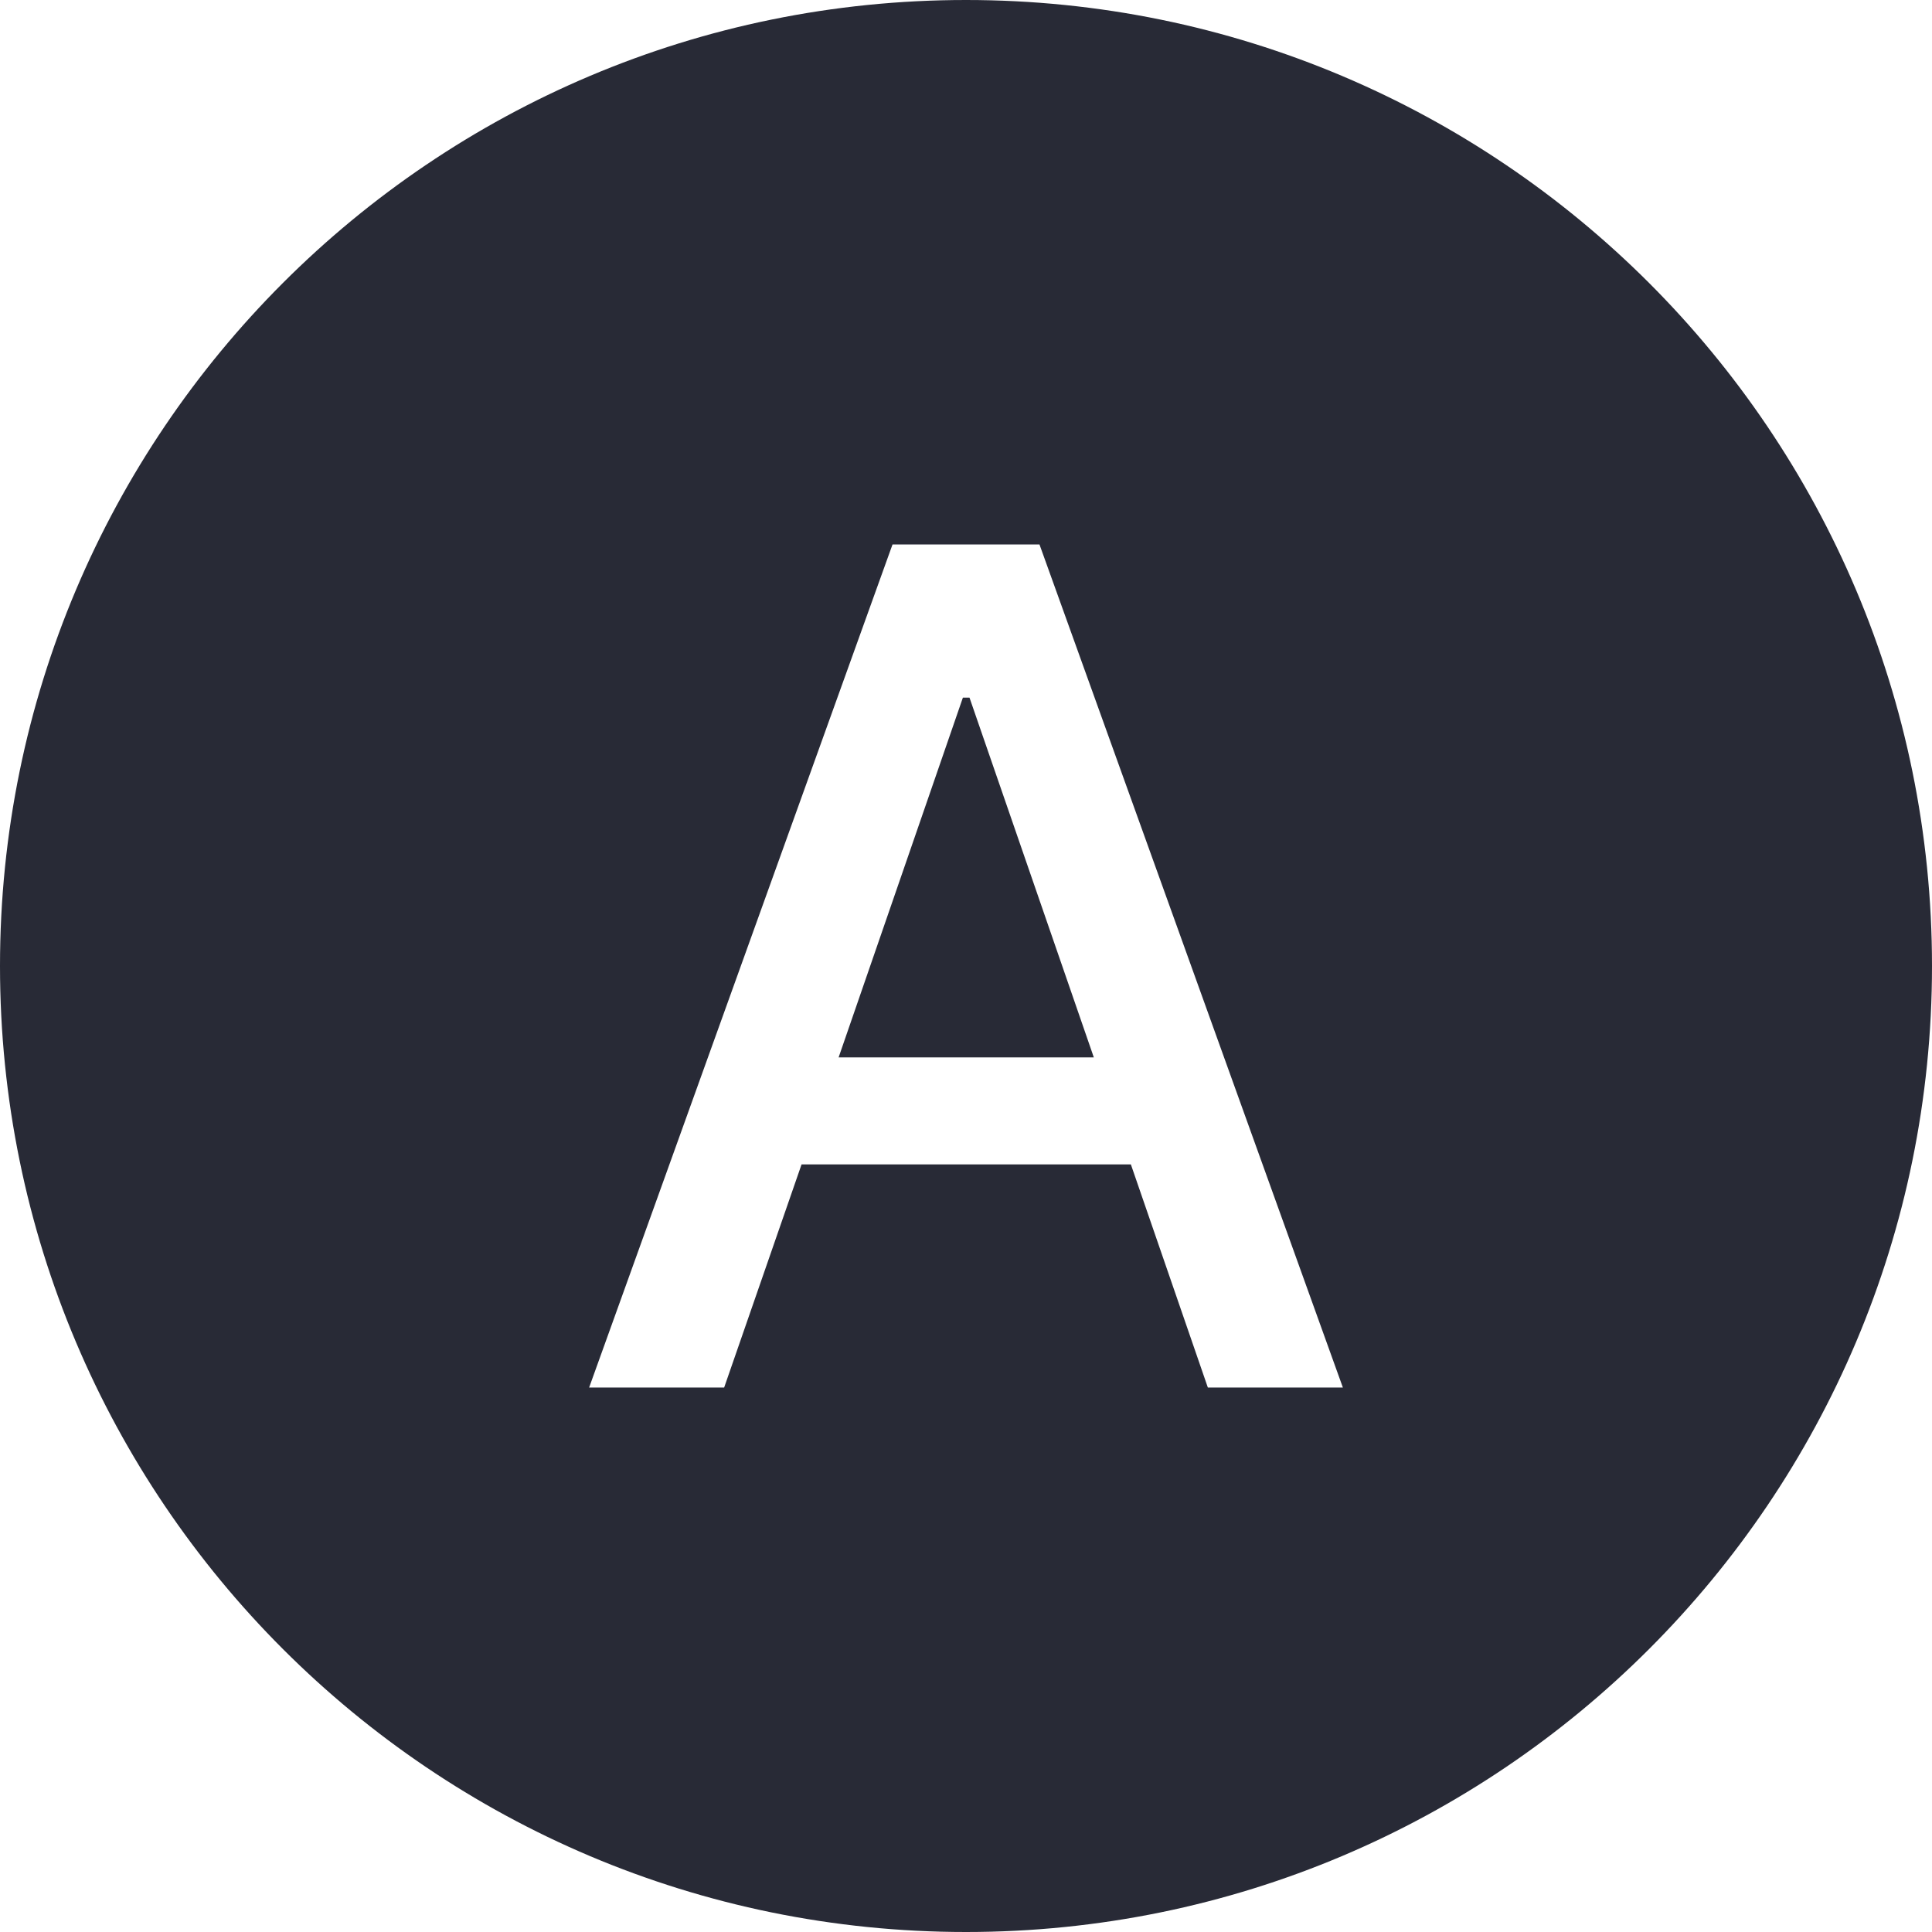
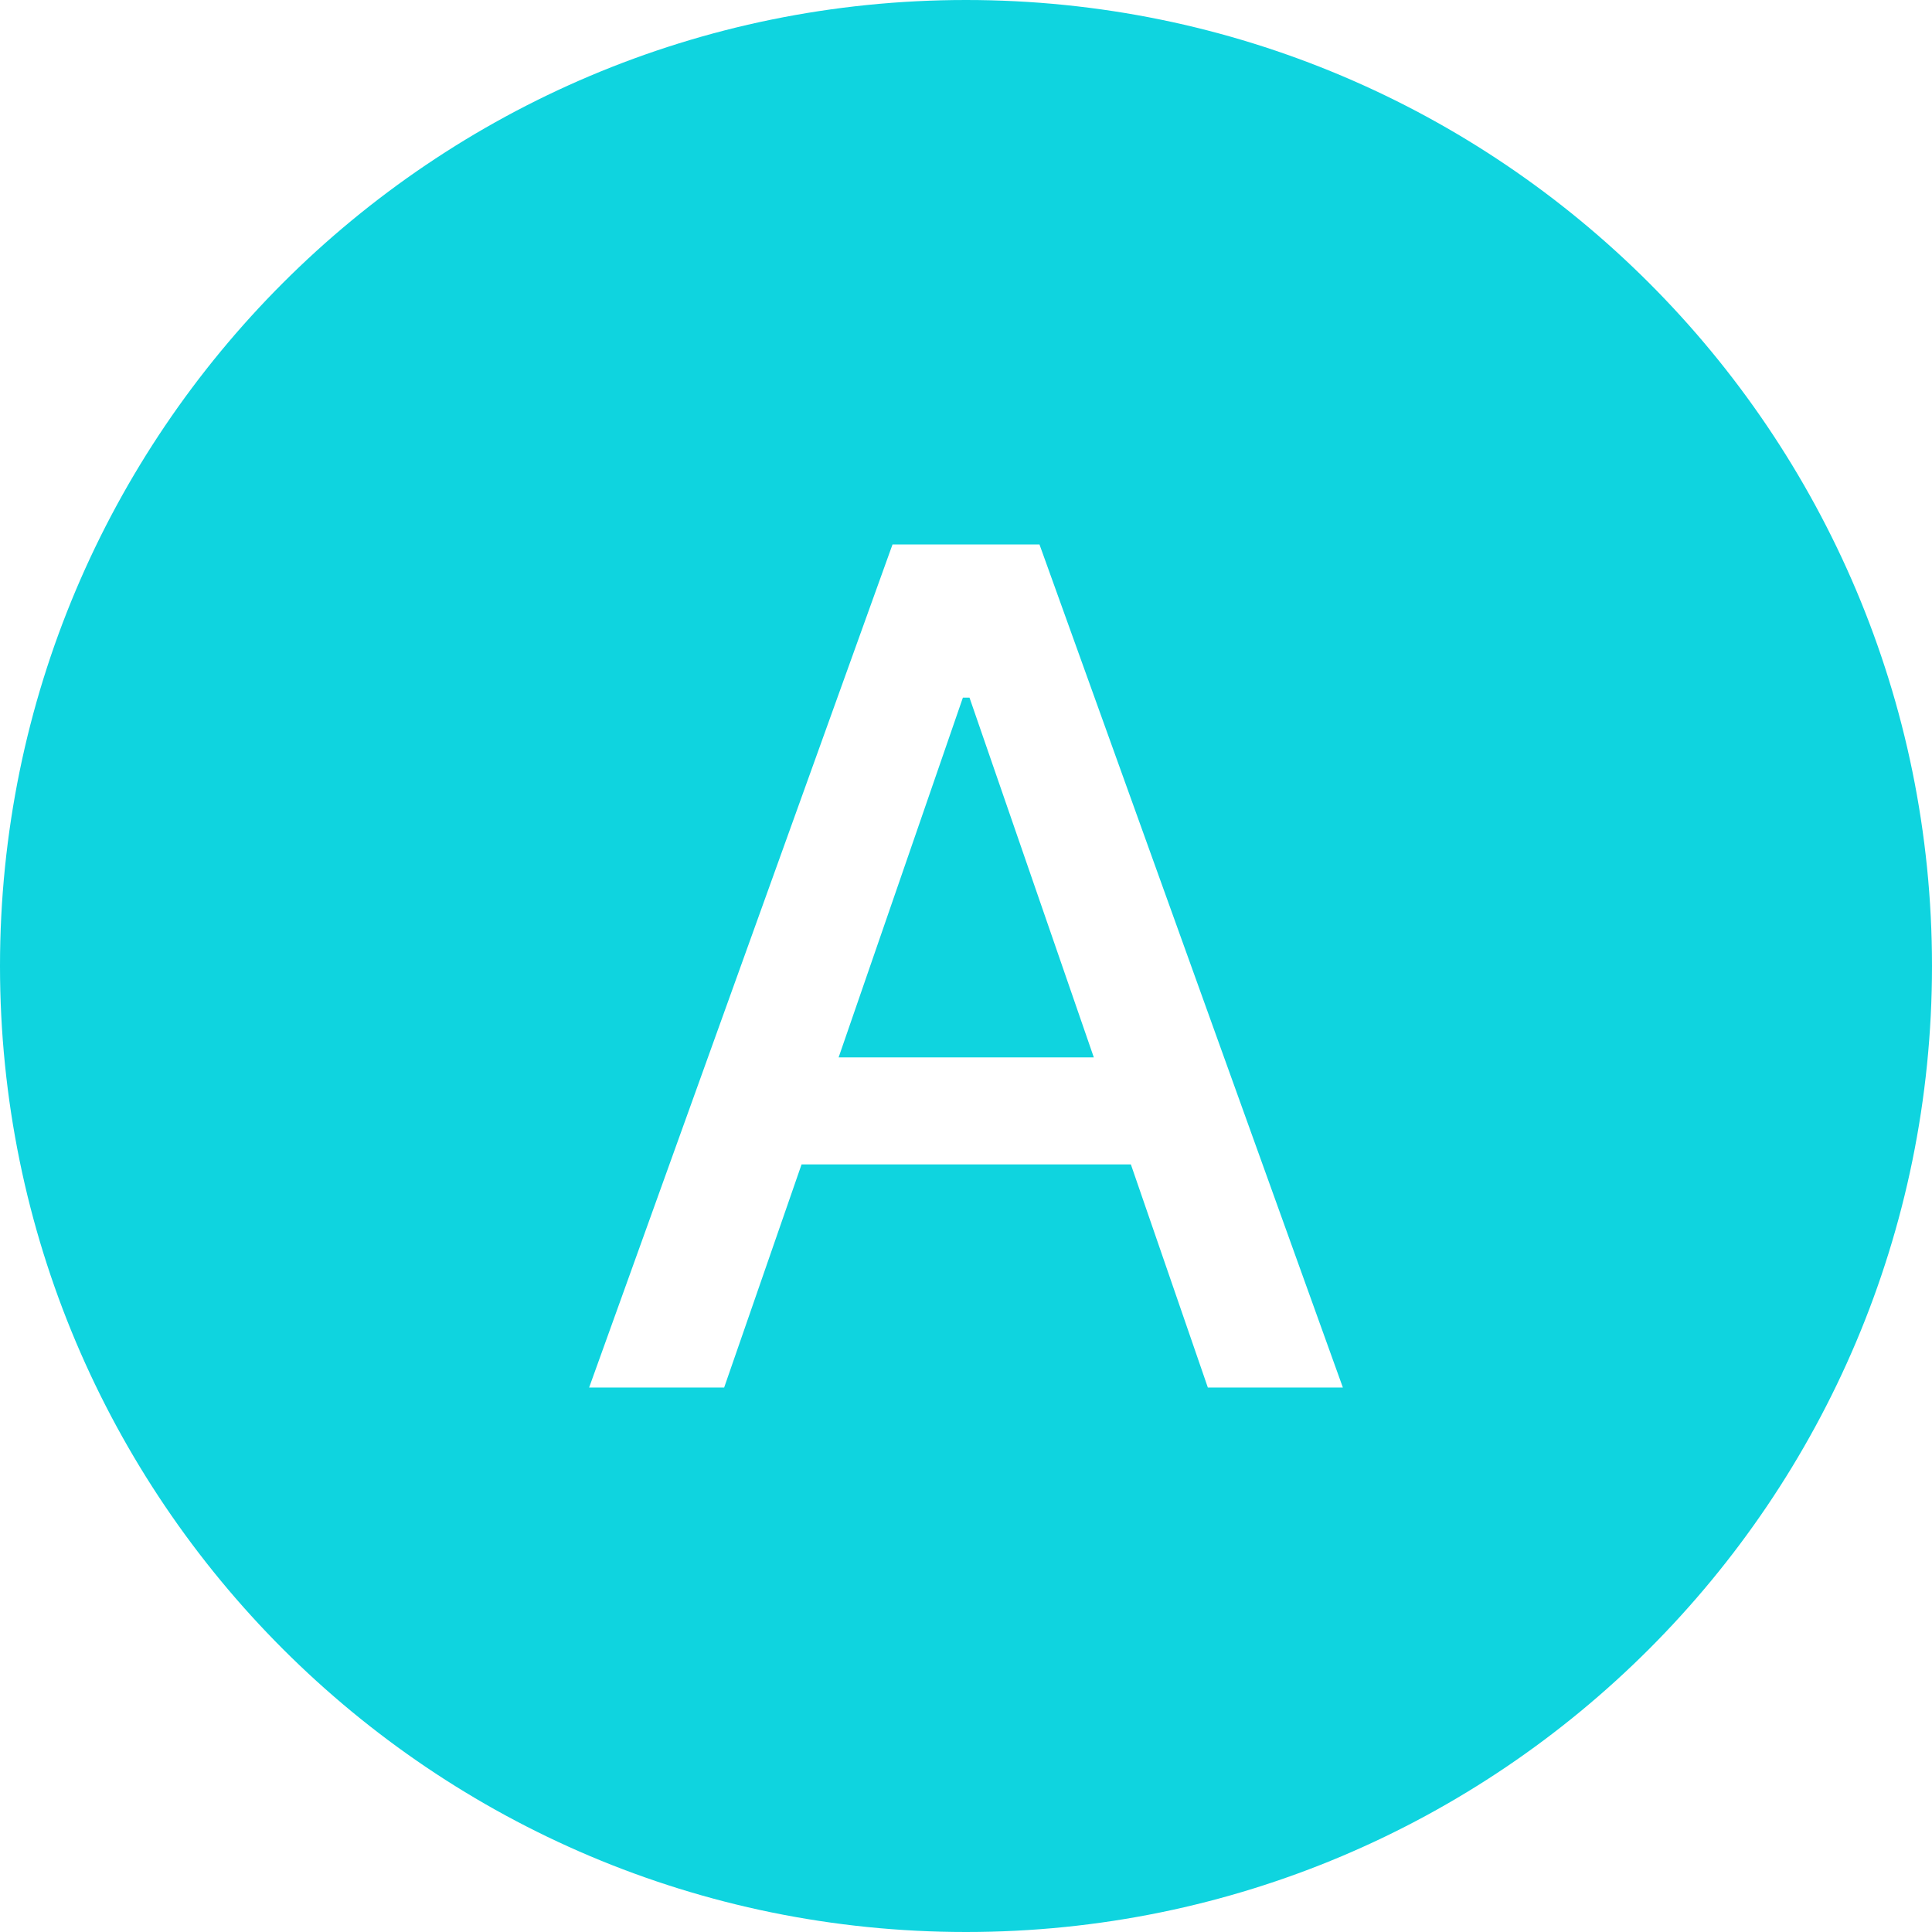
<svg xmlns="http://www.w3.org/2000/svg" xmlns:xlink="http://www.w3.org/1999/xlink" width="700" height="700" viewBox="0 0 700 700">
  <defs>
    <g>
      <g id="glyph-0-0">
        <path d="M 39.078 95.453 L 39.078 19.094 L 386.297 19.094 L 386.297 95.453 Z M 39.078 -9.547 L 39.078 -85.906 L 386.297 -85.906 L 386.297 -9.547 Z M 39.078 -114.547 L 39.078 -190.906 L 386.297 -190.906 L 386.297 -114.547 Z M 39.078 -219.547 L 39.078 -295.906 L 386.297 -295.906 L 386.297 -219.547 Z M 39.078 -324.547 L 39.078 -400.906 L 386.297 -400.906 L 386.297 -324.547 Z M 39.078 -324.547 " />
      </g>
      <g id="glyph-0-1">
        <path d="M 59.359 0 L 10.438 0 L 120.359 -305.453 L 173.609 -305.453 L 283.531 0 L 234.609 0 L 206.719 -80.844 L 87.406 -80.844 Z M 100.828 -119.609 L 193.297 -119.609 L 148.25 -249.969 L 145.859 -249.969 Z M 100.828 -119.609 " />
      </g>
    </g>
  </defs>
-   <path fill-rule="nonzero" fill="rgb(15.686%, 16.471%, 21.176%)" fill-opacity="1" d="M 700 350 C 700 543.301 543.301 700 350 700 C 156.699 700 0 543.301 0 350 C 0 156.699 156.699 0 350 0 C 543.301 0 700 156.699 700 350 " />
+   <path fill-rule="nonzero" fill="rgb(5.882%, 83.137%, 87.451%)" fill-opacity="1" d="M 700 350 C 700 543.301 543.301 700 350 700 C 156.699 700 0 543.301 0 350 C 0 156.699 156.699 0 350 0 C 543.301 0 700 156.699 700 350 " />
  <g fill="rgb(100%, 100%, 100%)" fill-opacity="1">
    <use xlink:href="#glyph-0-1" x="203.016" y="502.727" />
  </g>
</svg>
